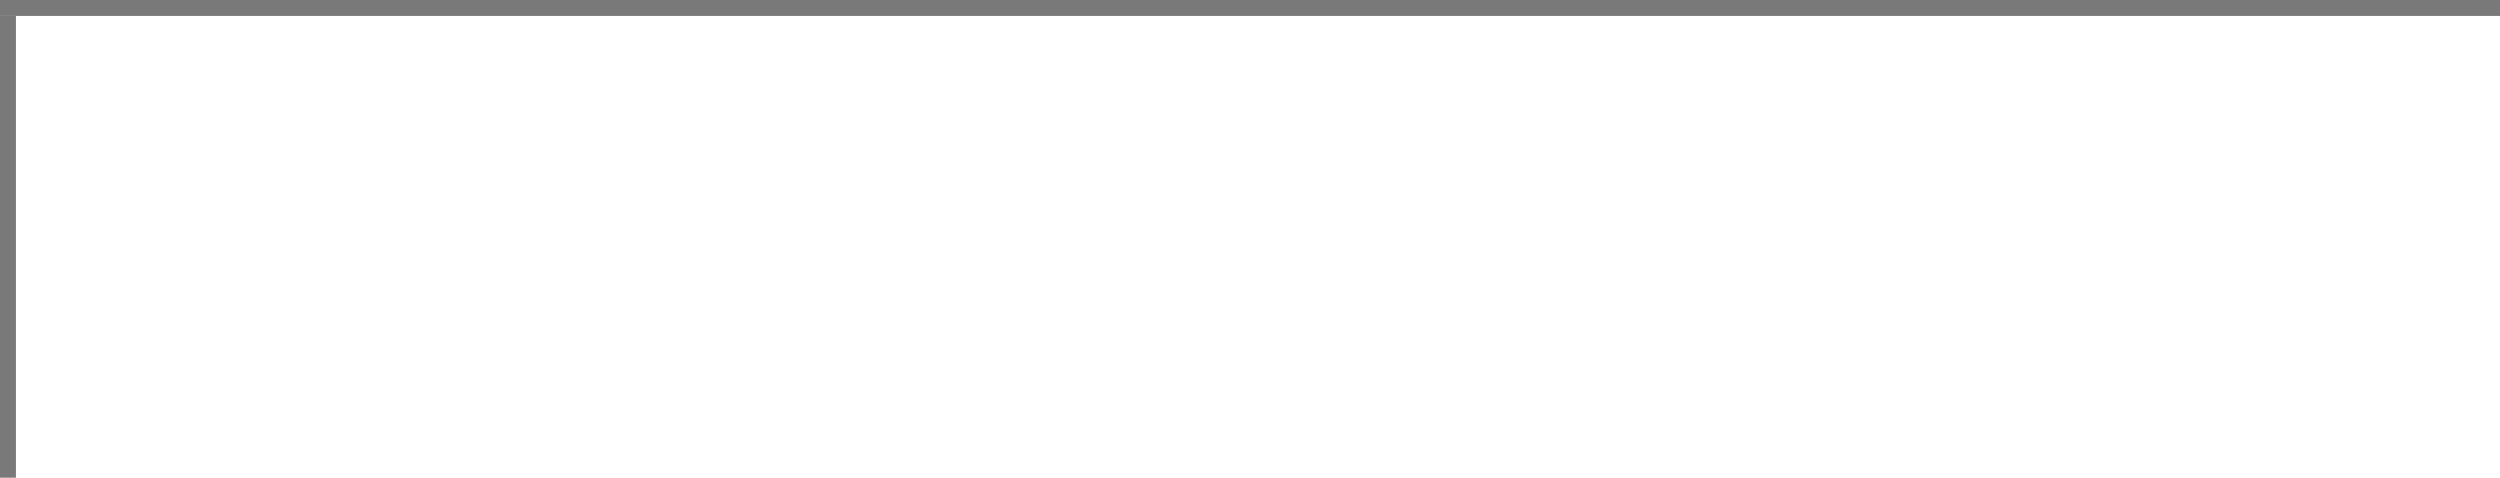
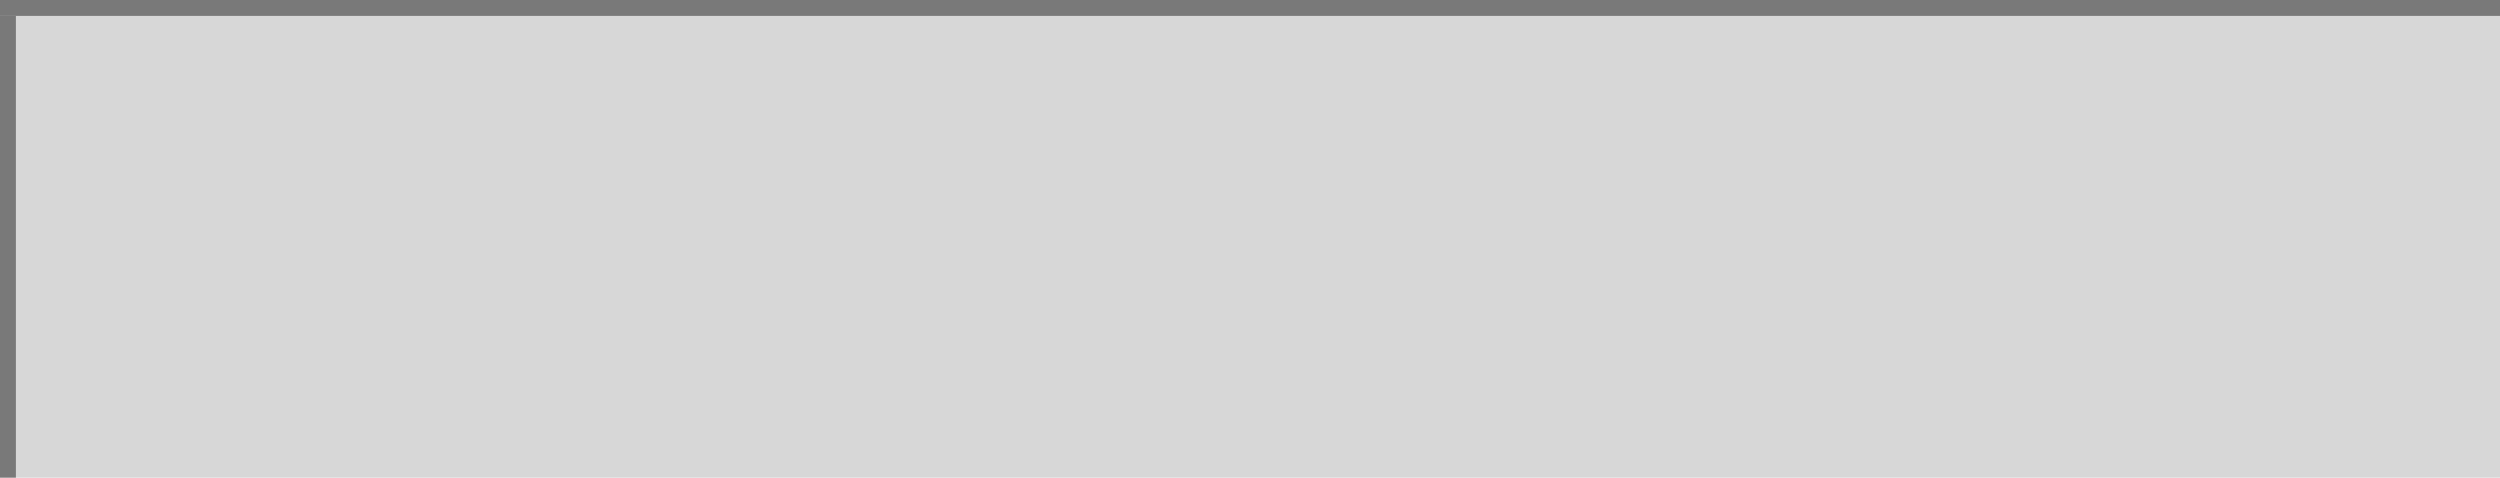
- <svg xmlns="http://www.w3.org/2000/svg" version="1.1" width="157px" height="30px" viewBox="195 396 157 30">
-   <path d="M 1 1  L 157 1  L 157 30  L 1 30  L 1 1  Z " fill-rule="nonzero" fill="rgba(255, 255, 255, 1)" stroke="none" transform="matrix(1 0 0 1 195 396 )" class="fill" />
-   <path d="M 0.5 1  L 0.5 30  " stroke-width="1" stroke-dasharray="0" stroke="rgba(121, 121, 121, 1)" fill="none" transform="matrix(1 0 0 1 195 396 )" class="stroke" />
-   <path d="M 0 0.5  L 157 0.5  " stroke-width="1" stroke-dasharray="0" stroke="rgba(121, 121, 121, 1)" fill="none" transform="matrix(1 0 0 1 195 396 )" class="stroke" />
+ <svg xmlns="http://www.w3.org/2000/svg" version="1.1" width="157px" height="30px" viewBox="195 0 157 30">
+   <path d="M 1 1  L 157 1  L 157 30  L 1 30  L 1 1  Z " fill-rule="nonzero" fill="rgba(215, 215, 215, 1)" stroke="none" transform="matrix(1 0 0 1 195 0 )" class="fill" />
+   <path d="M 0.5 1  L 0.5 30  " stroke-width="1" stroke-dasharray="0" stroke="rgba(121, 121, 121, 1)" fill="none" transform="matrix(1 0 0 1 195 0 )" class="stroke" />
+   <path d="M 0 0.5  L 157 0.5  " stroke-width="1" stroke-dasharray="0" stroke="rgba(121, 121, 121, 1)" fill="none" transform="matrix(1 0 0 1 195 0 )" class="stroke" />
</svg>
